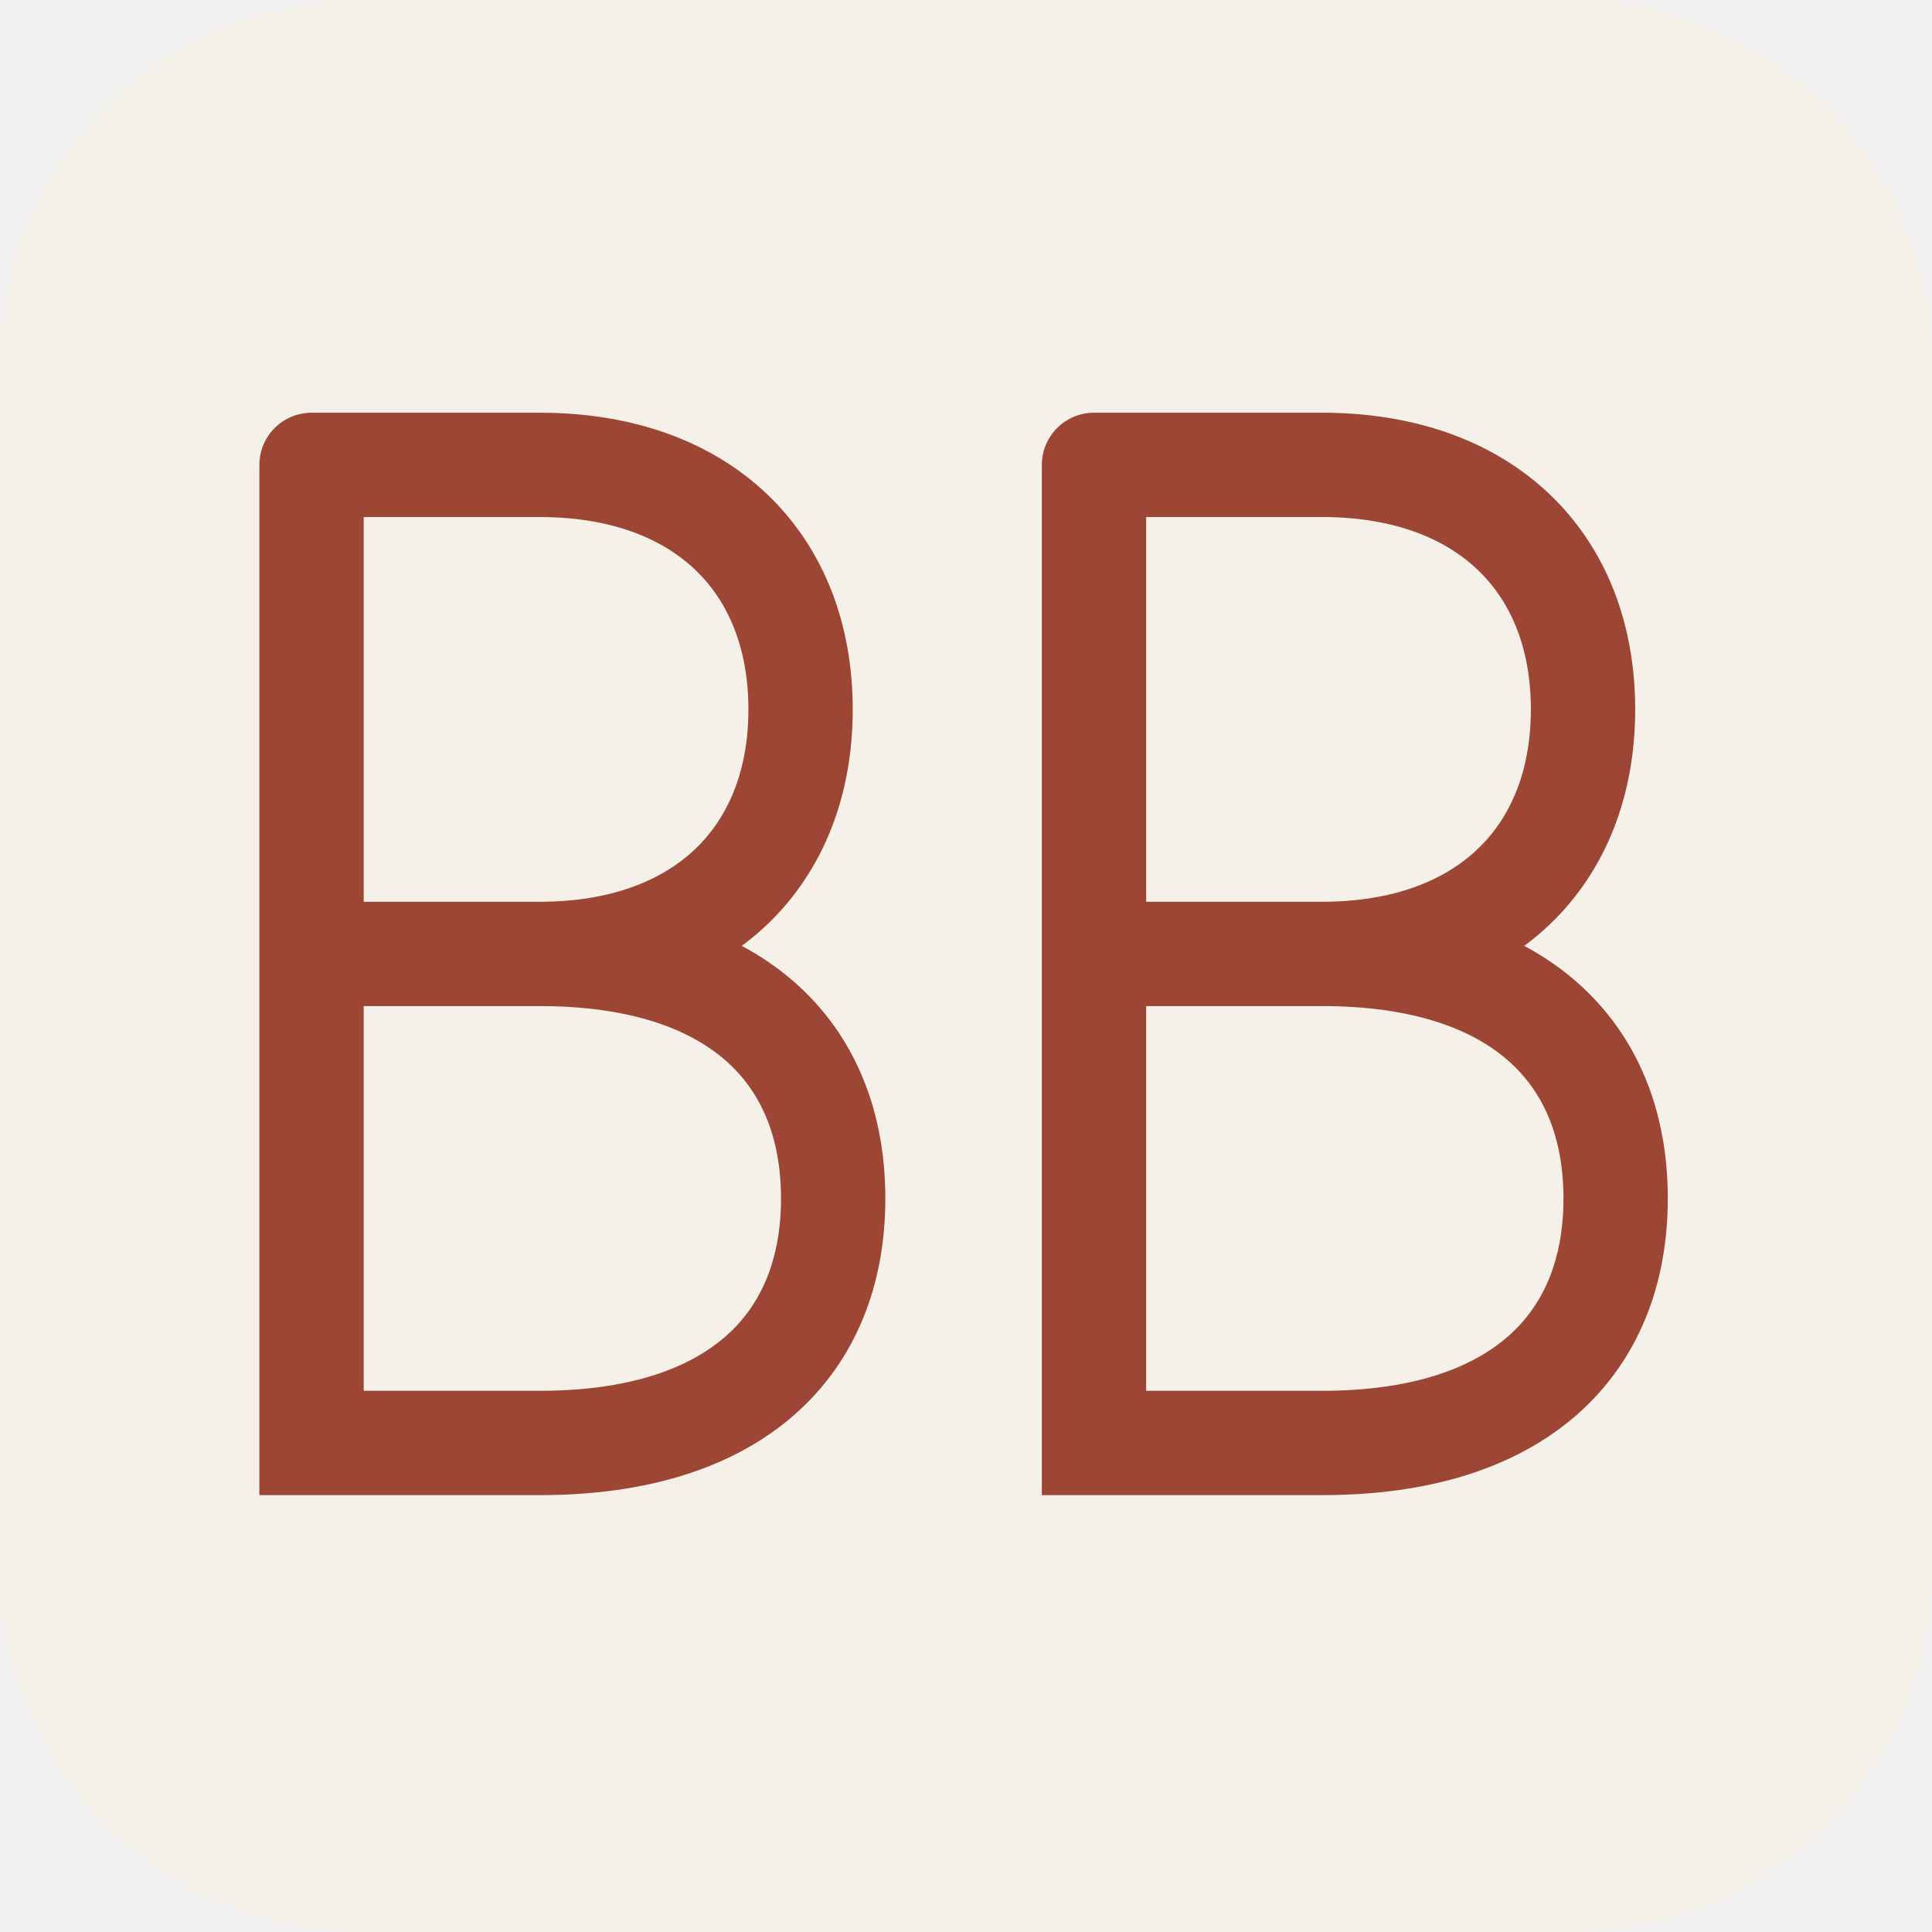
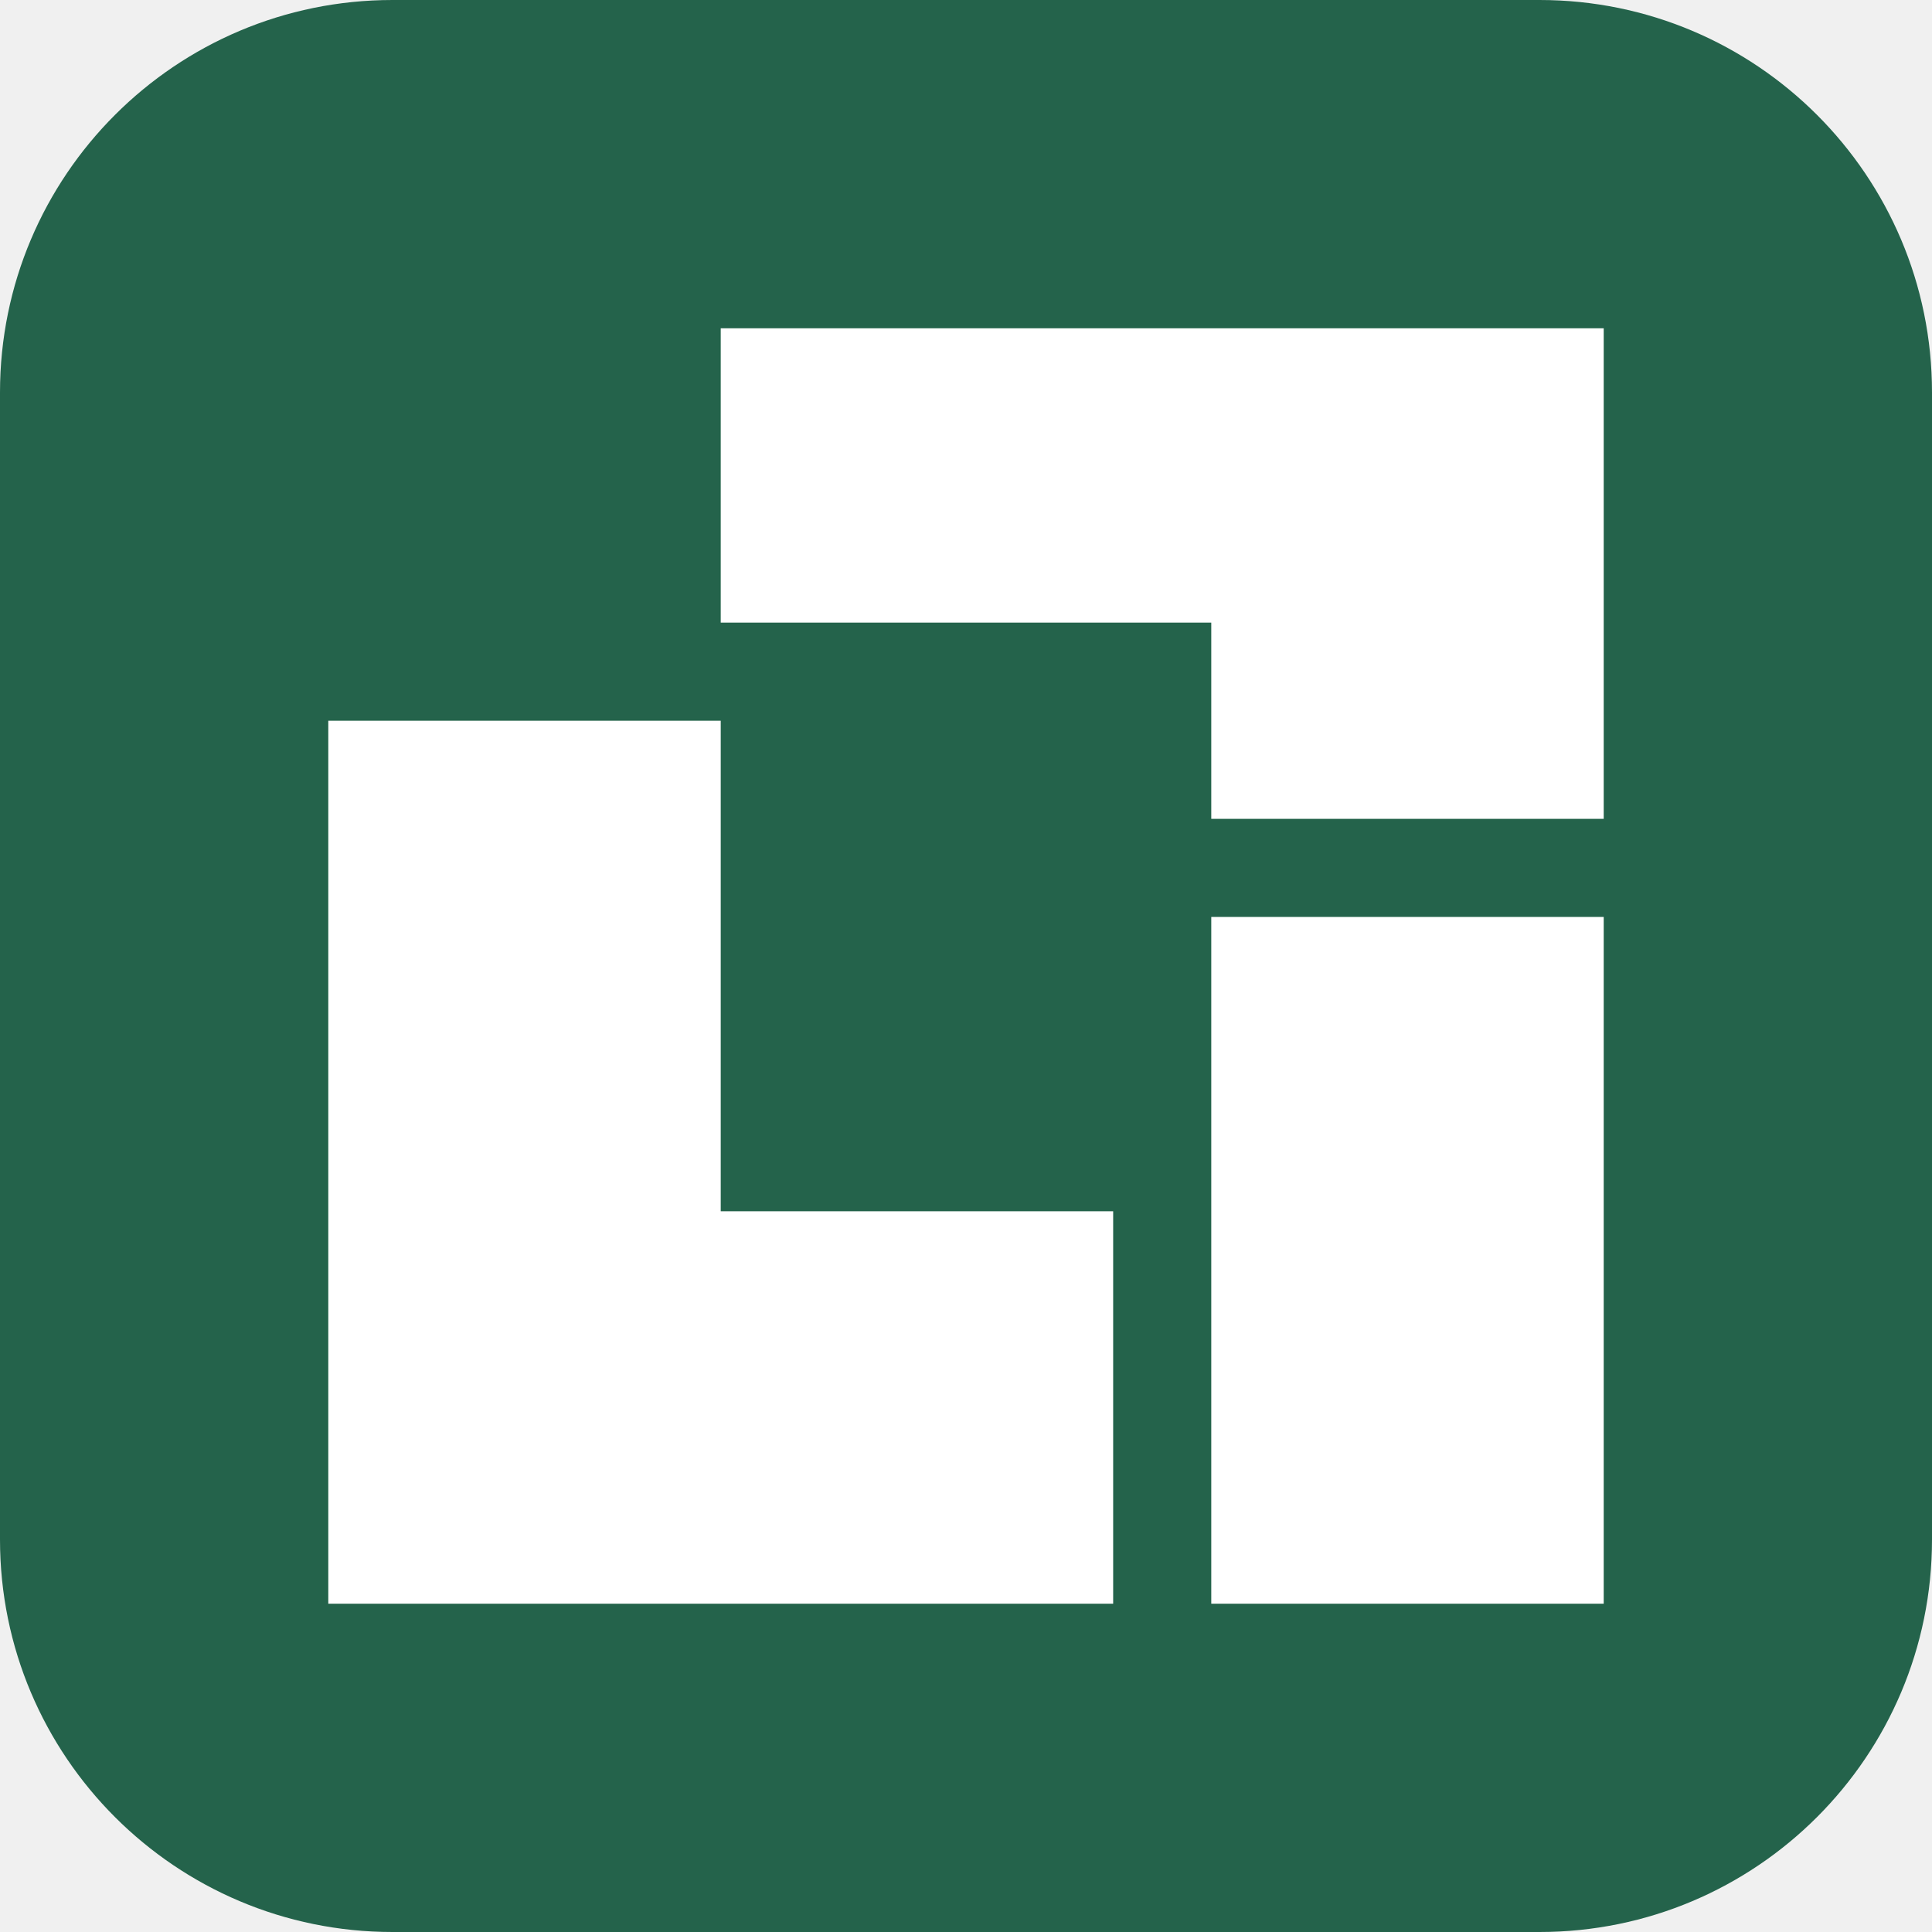
- <svg xmlns="http://www.w3.org/2000/svg" viewBox="0 0 64 64">
-   <rect width="64" height="64" rx="12" fill="#f6f1e8" />
-   <g transform="translate(6 10) scale(1.08)" fill="none" stroke="#9d4635" stroke-width="3.2" stroke-linecap="square" stroke-linejoin="round">
-     <path d="M4 35V5h7c5 0 8 3 8 7.5S16 20 11 20H4m7 0c6 0 9 3 9 7.5S17 35 11 35H4" />
-     <path d="M28 35V5h7c5 0 8 3 8 7.5S40 20 35 20h-7m7 0c6 0 9 3 9 7.5S41 35 35 35h-7" />
+ <svg xmlns="http://www.w3.org/2000/svg" viewBox="0 0 256 256" role="img">
+   <rect width="256" height="256" rx="52" fill="#24634B" />
+   <g fill="#FFFFFF" transform="translate(24 24) scale(.8125)">
+     <path d="M88 24H232V104H168V72H88Z M24 88H88V168H152V232H24Z M168 120H232V232H168Z" />
  </g>
</svg>
